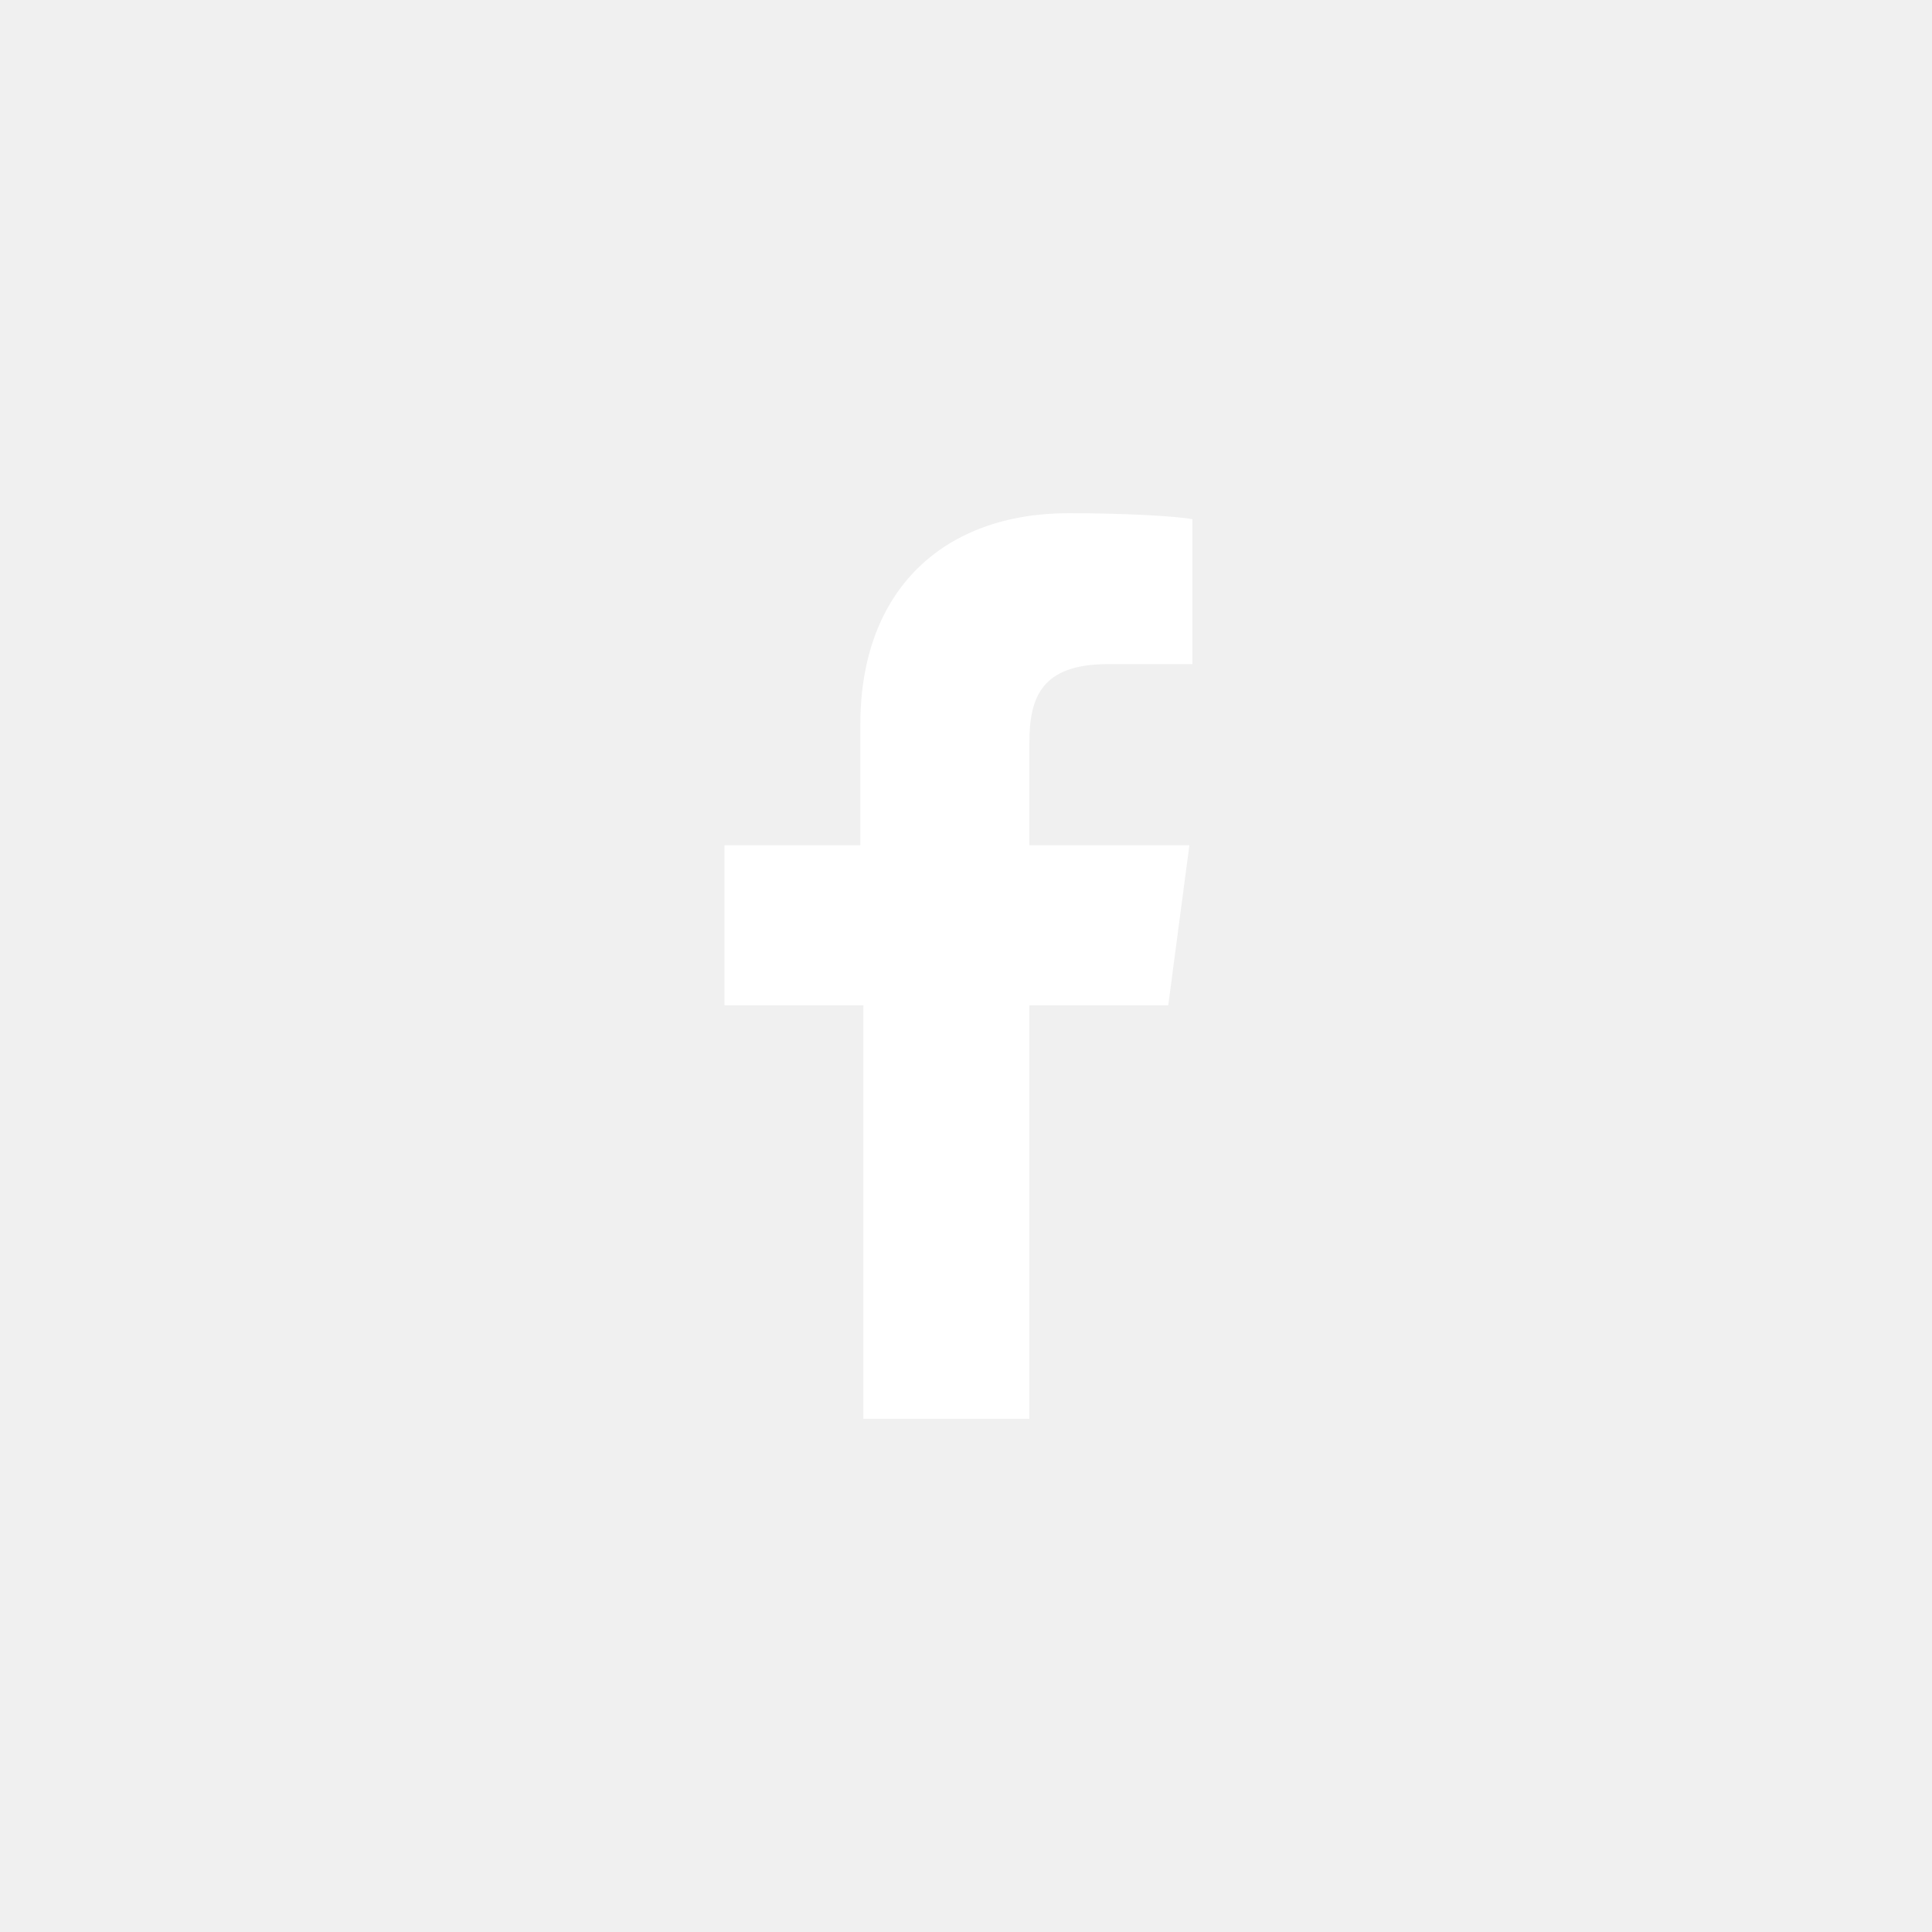
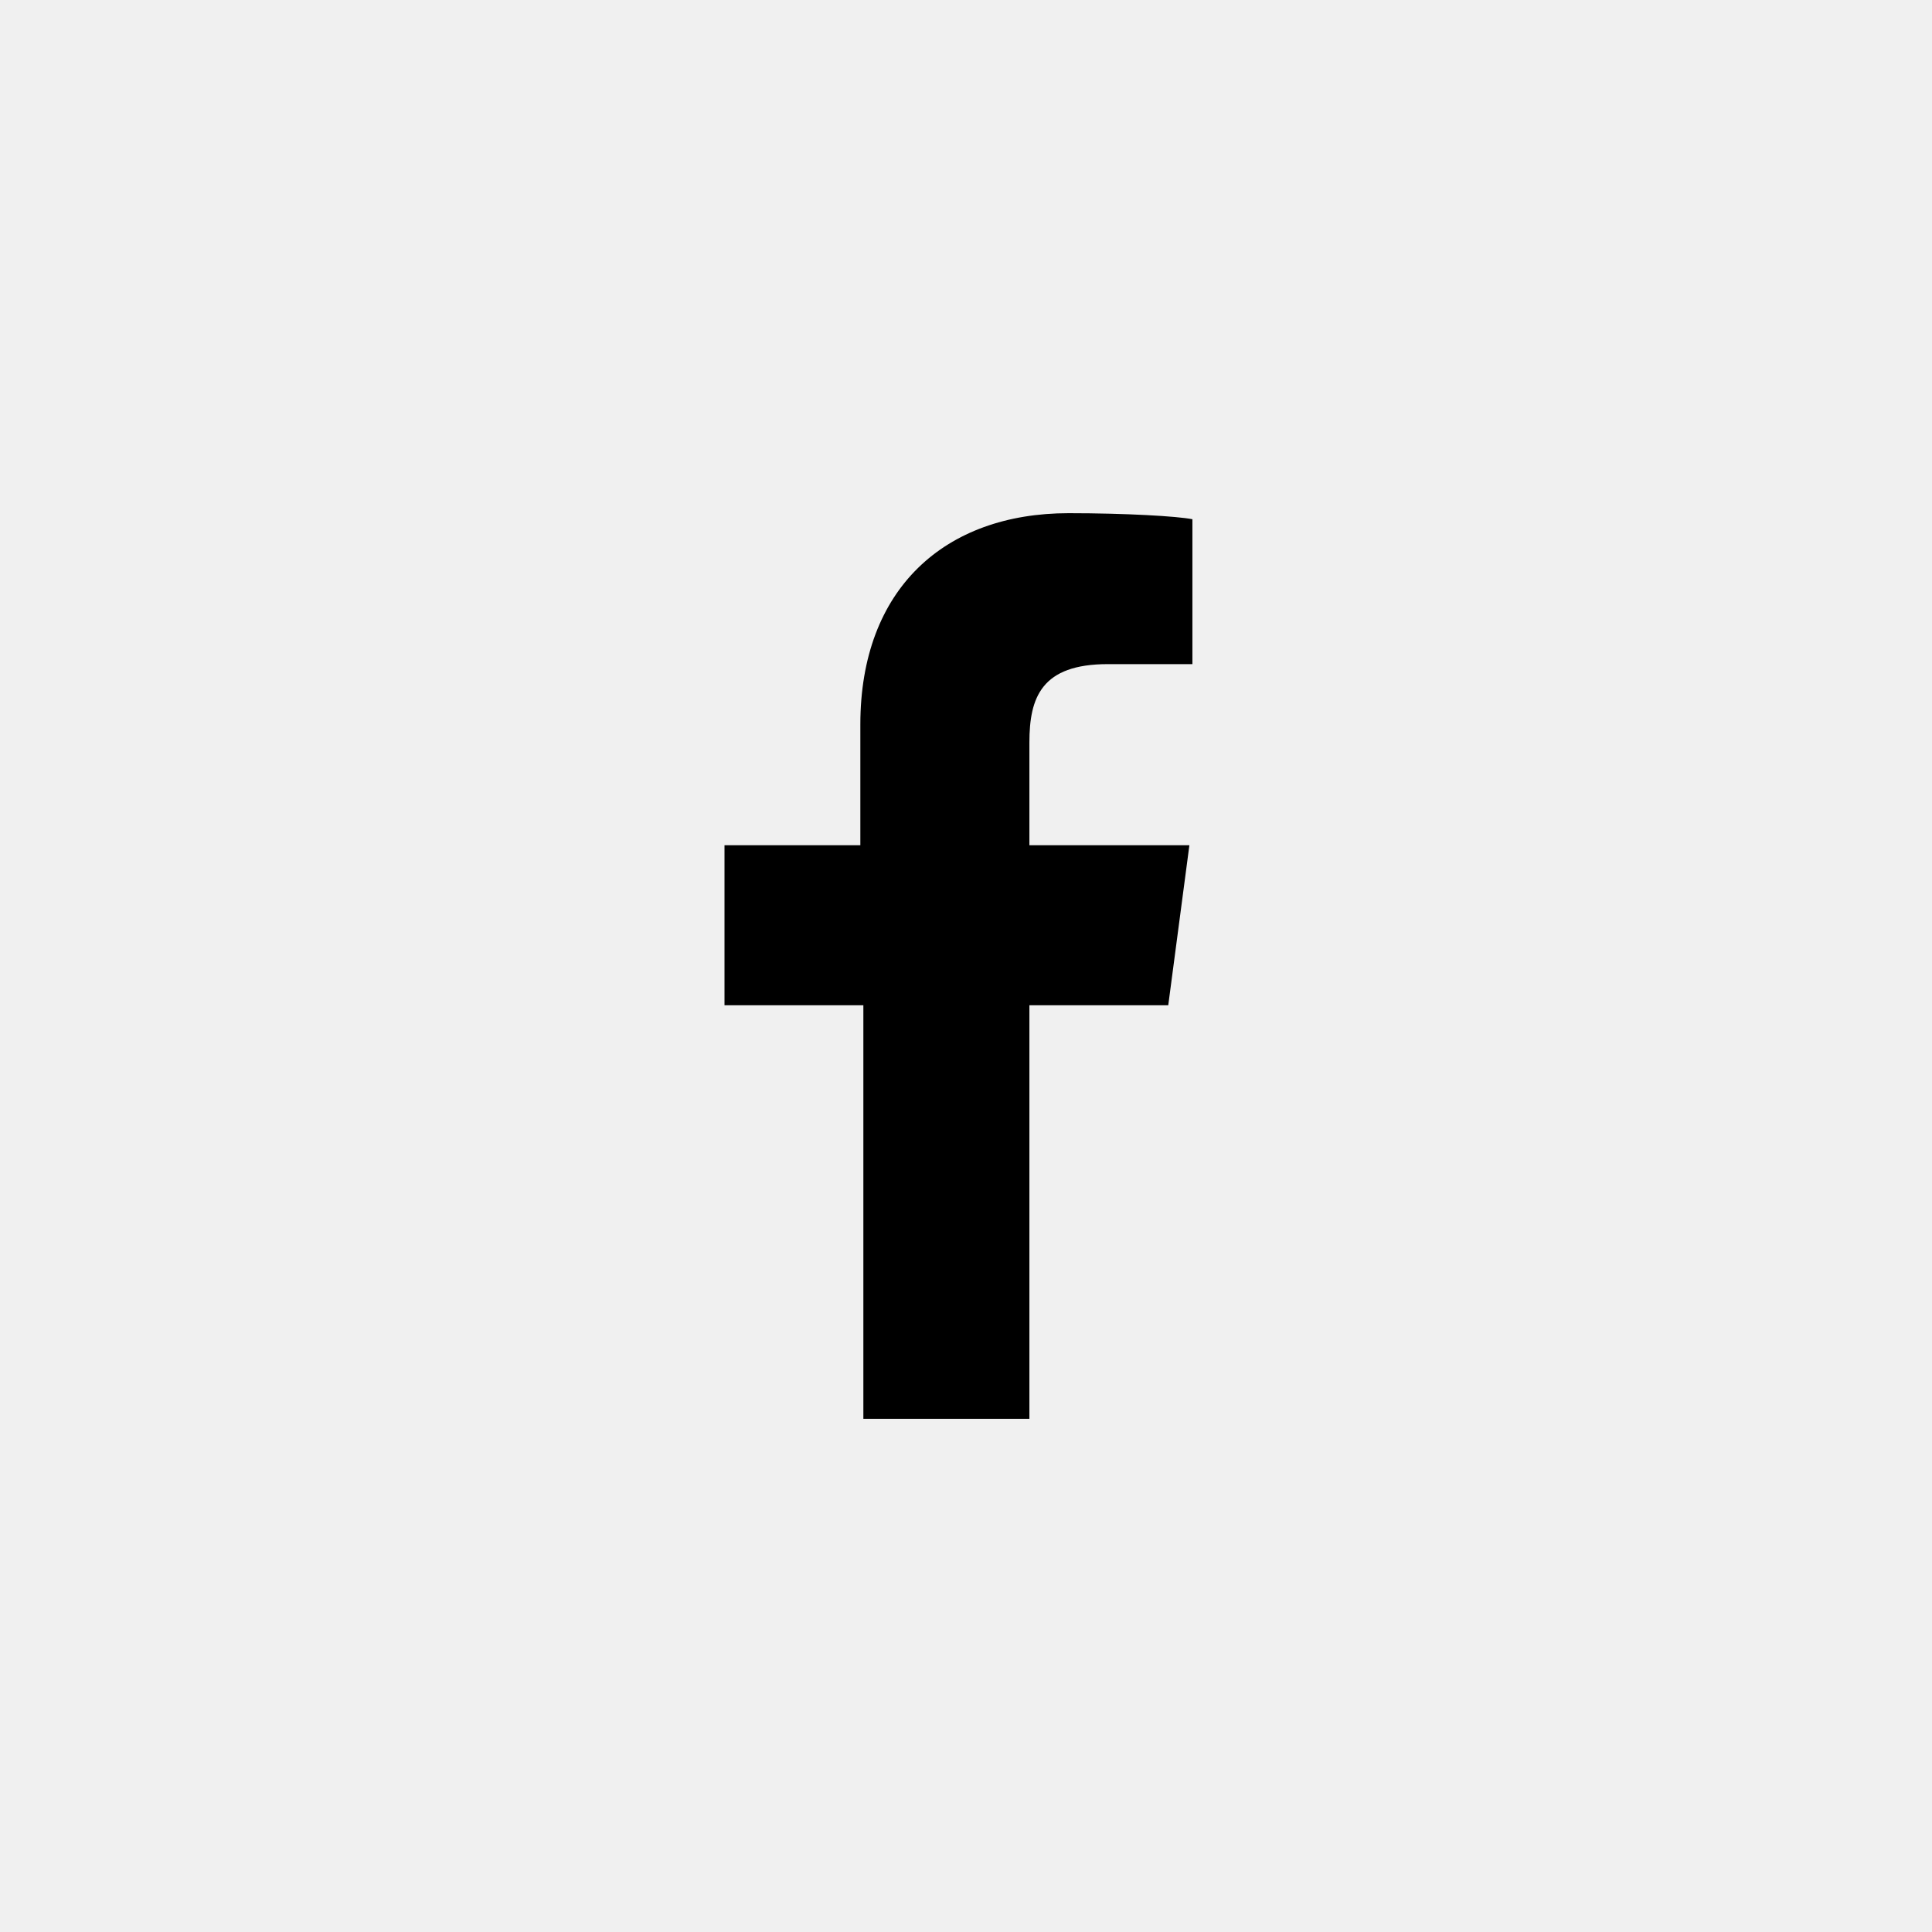
<svg xmlns="http://www.w3.org/2000/svg" version="1.1" viewBox="0 0 64 64">
-   <path fill="#fff" d="M34.1,47V33.3h4.6l0.7-5.3h-5.3v-3.4c0-1.5,0.4-2.6,2.6-2.6l2.8,0v-4.8c-0.5-0.1-2.2-0.2-4.1-0.2 c-4.1,0-6.9,2.5-6.9,7V28H24v5.3h4.6V47H34.1z">
+   <path fill="#000" d="M34.1,47V33.3h4.6l0.7-5.3h-5.3v-3.4c0-1.5,0.4-2.6,2.6-2.6l2.8,0v-4.8c-0.5-0.1-2.2-0.2-4.1-0.2 c-4.1,0-6.9,2.5-6.9,7V28H24v5.3h4.6V47H34.1z">
    </path>
</svg>
